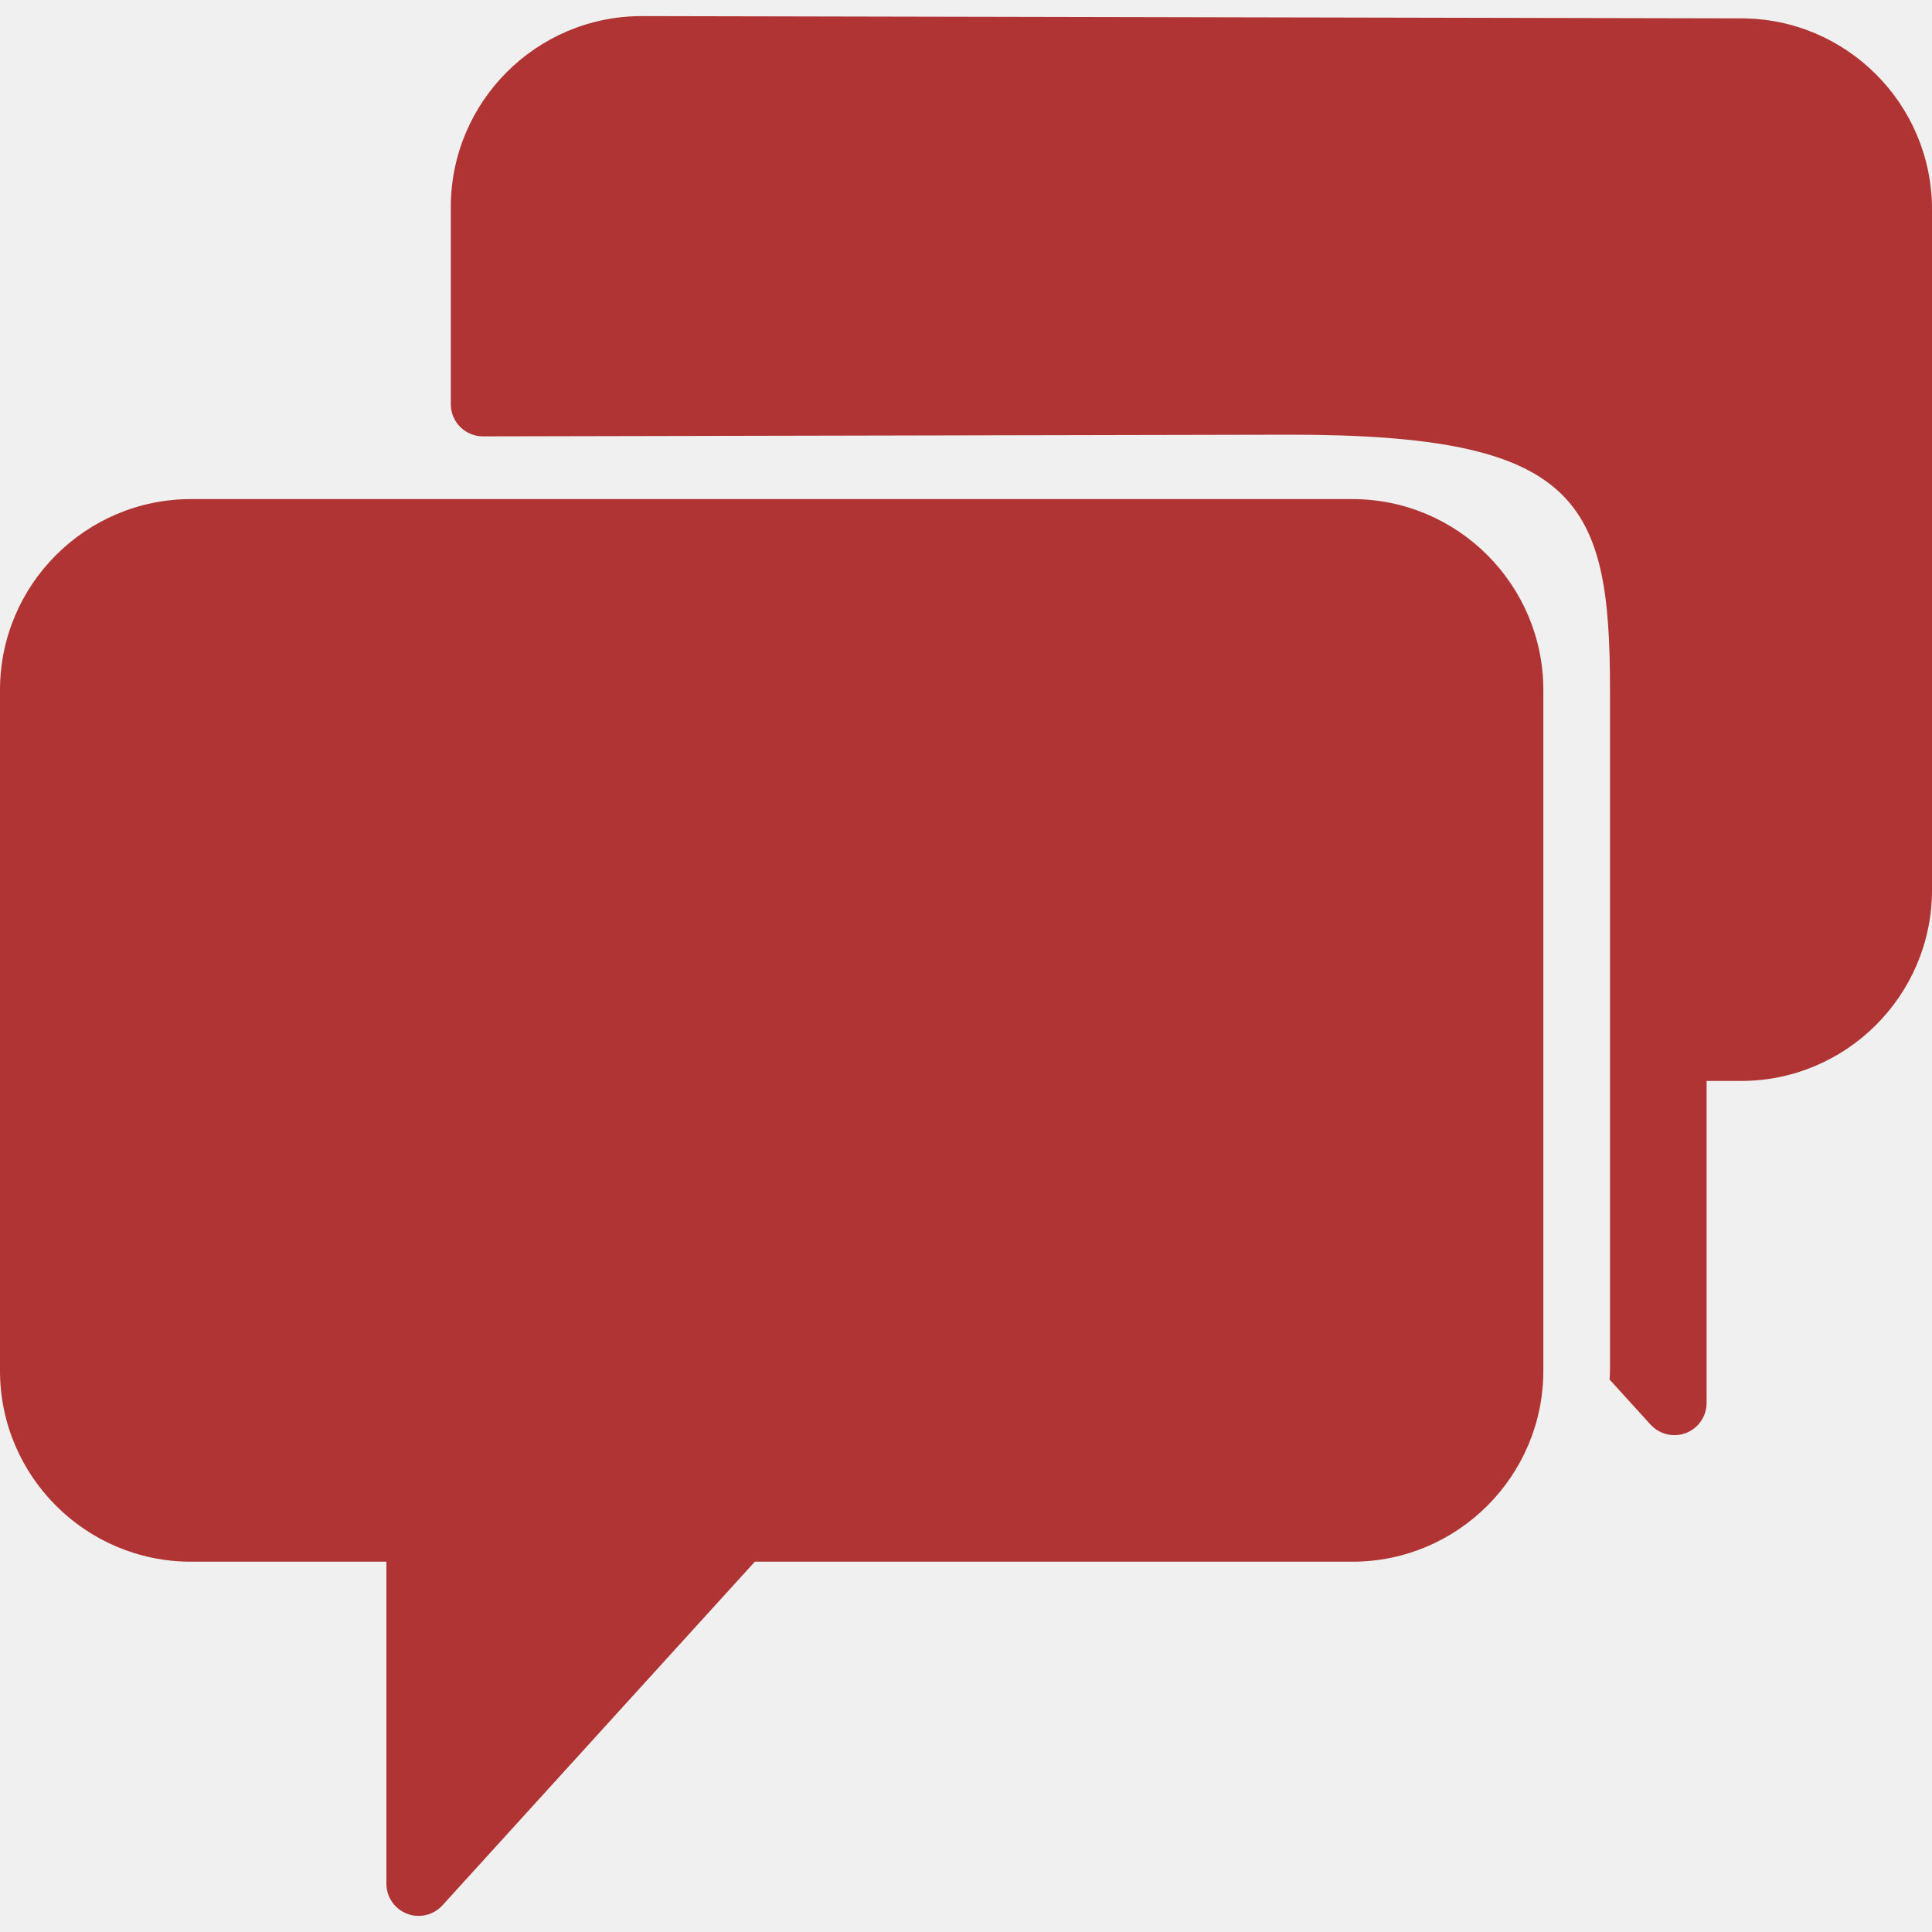
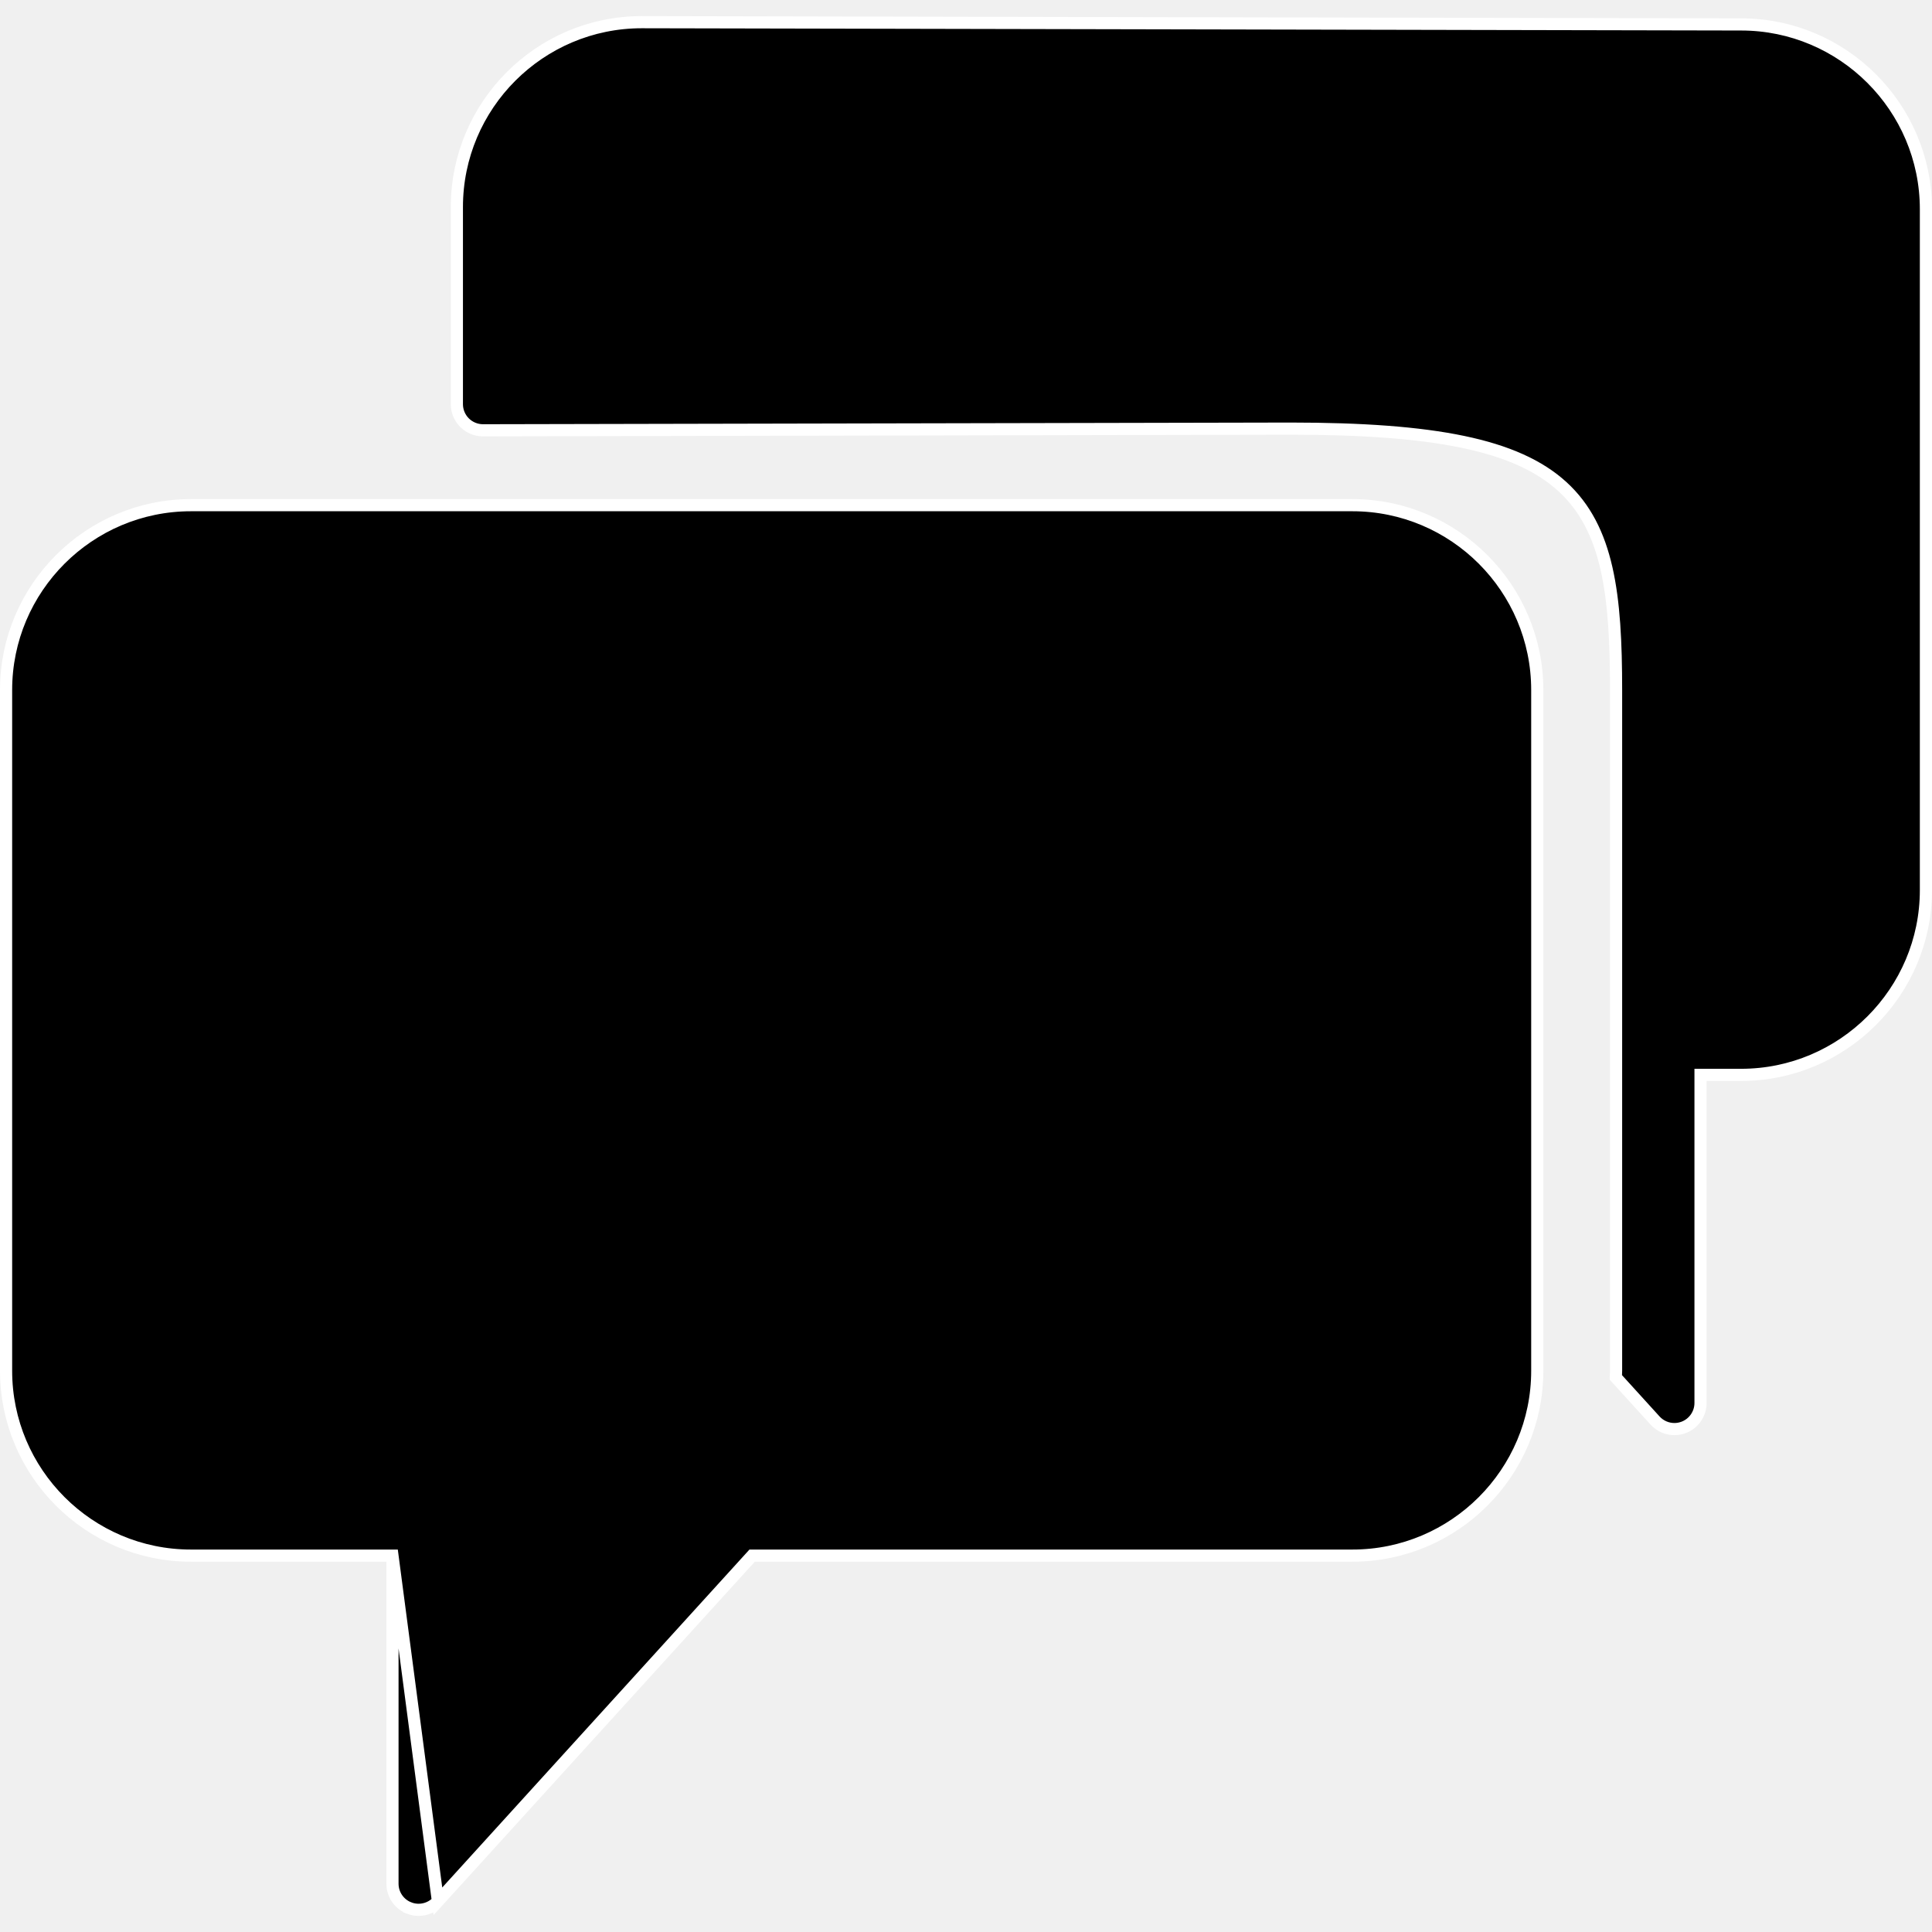
<svg xmlns="http://www.w3.org/2000/svg" width="159" height="159" viewBox="0 0 159 159" fill="none">
-   <path d="M111.3 41.075H15.714C7.049 41.075 0 48.124 0 56.787V112.811C0 121.476 7.049 128.525 15.714 128.525H31.8V155.025C31.8 156.119 32.473 157.103 33.496 157.497C33.806 157.617 34.129 157.675 34.45 157.675C35.181 157.675 35.9 157.37 36.411 156.808L62.121 128.525H111.3C119.965 128.525 127.014 121.476 127.014 112.813V56.789C127.014 48.124 119.965 41.075 111.3 41.075Z" fill="#B13434" />
-   <path d="M143.291 1.511L52.815 1.325C44.149 1.325 37.1 8.374 37.1 17.04V33.263C37.1 33.968 37.378 34.641 37.877 35.139C38.375 35.635 39.048 35.913 39.75 35.913H39.755L106.186 35.775C129.906 35.775 132.5 41.131 132.5 56.789V112.813C132.5 113.054 132.474 113.293 132.463 113.531L135.839 117.244C136.35 117.806 137.066 118.111 137.8 118.111C138.121 118.111 138.444 118.052 138.757 117.933C139.777 117.538 140.45 116.555 140.45 115.461V88.96H143.286C151.951 88.96 159 81.912 159 73.249V17.225C159 8.56 151.951 1.511 143.291 1.511Z" fill="#B13434" />
+   <path d="M32.3 128.025V128.525V155.025C32.3 155.913 32.846 156.711 33.676 157.03L33.676 157.031C33.928 157.128 34.19 157.175 34.45 157.175C35.043 157.175 35.626 156.927 36.041 156.472L32.3 128.025ZM32.3 128.025H31.8H15.714C7.325 128.025 0.5 121.2 0.5 112.811V56.787C0.5 48.4 7.325 41.575 15.714 41.575H111.3C119.689 41.575 126.514 48.4 126.514 56.789V112.813C126.514 121.2 119.689 128.025 111.3 128.025H62.121H61.9L61.751 128.189L36.041 156.471L32.3 128.025Z" fill="black" stroke="white" />
+   <path d="M143.29 2.011H143.291C151.675 2.011 158.5 8.836 158.5 17.225V73.249C158.5 81.635 151.675 88.46 143.286 88.46H140.45H139.95V88.96V115.461C139.95 116.348 139.404 117.146 138.577 117.466C138.321 117.564 138.059 117.611 137.8 117.611C137.204 117.611 136.623 117.363 136.209 116.908L132.975 113.351C132.975 113.346 132.976 113.34 132.976 113.335C132.987 113.171 133 112.981 133 112.813V56.789C133 48.989 132.373 43.505 128.575 40.041C126.679 38.311 124.036 37.124 120.407 36.367C116.779 35.61 112.13 35.275 106.186 35.275H106.185L39.755 35.413H39.754H39.75C39.181 35.413 38.634 35.187 38.23 34.785C37.826 34.381 37.6 33.835 37.6 33.263V17.04C37.6 8.65 44.425 1.825 52.815 1.825L143.29 2.011Z" fill="black" stroke="white" />
</svg>
